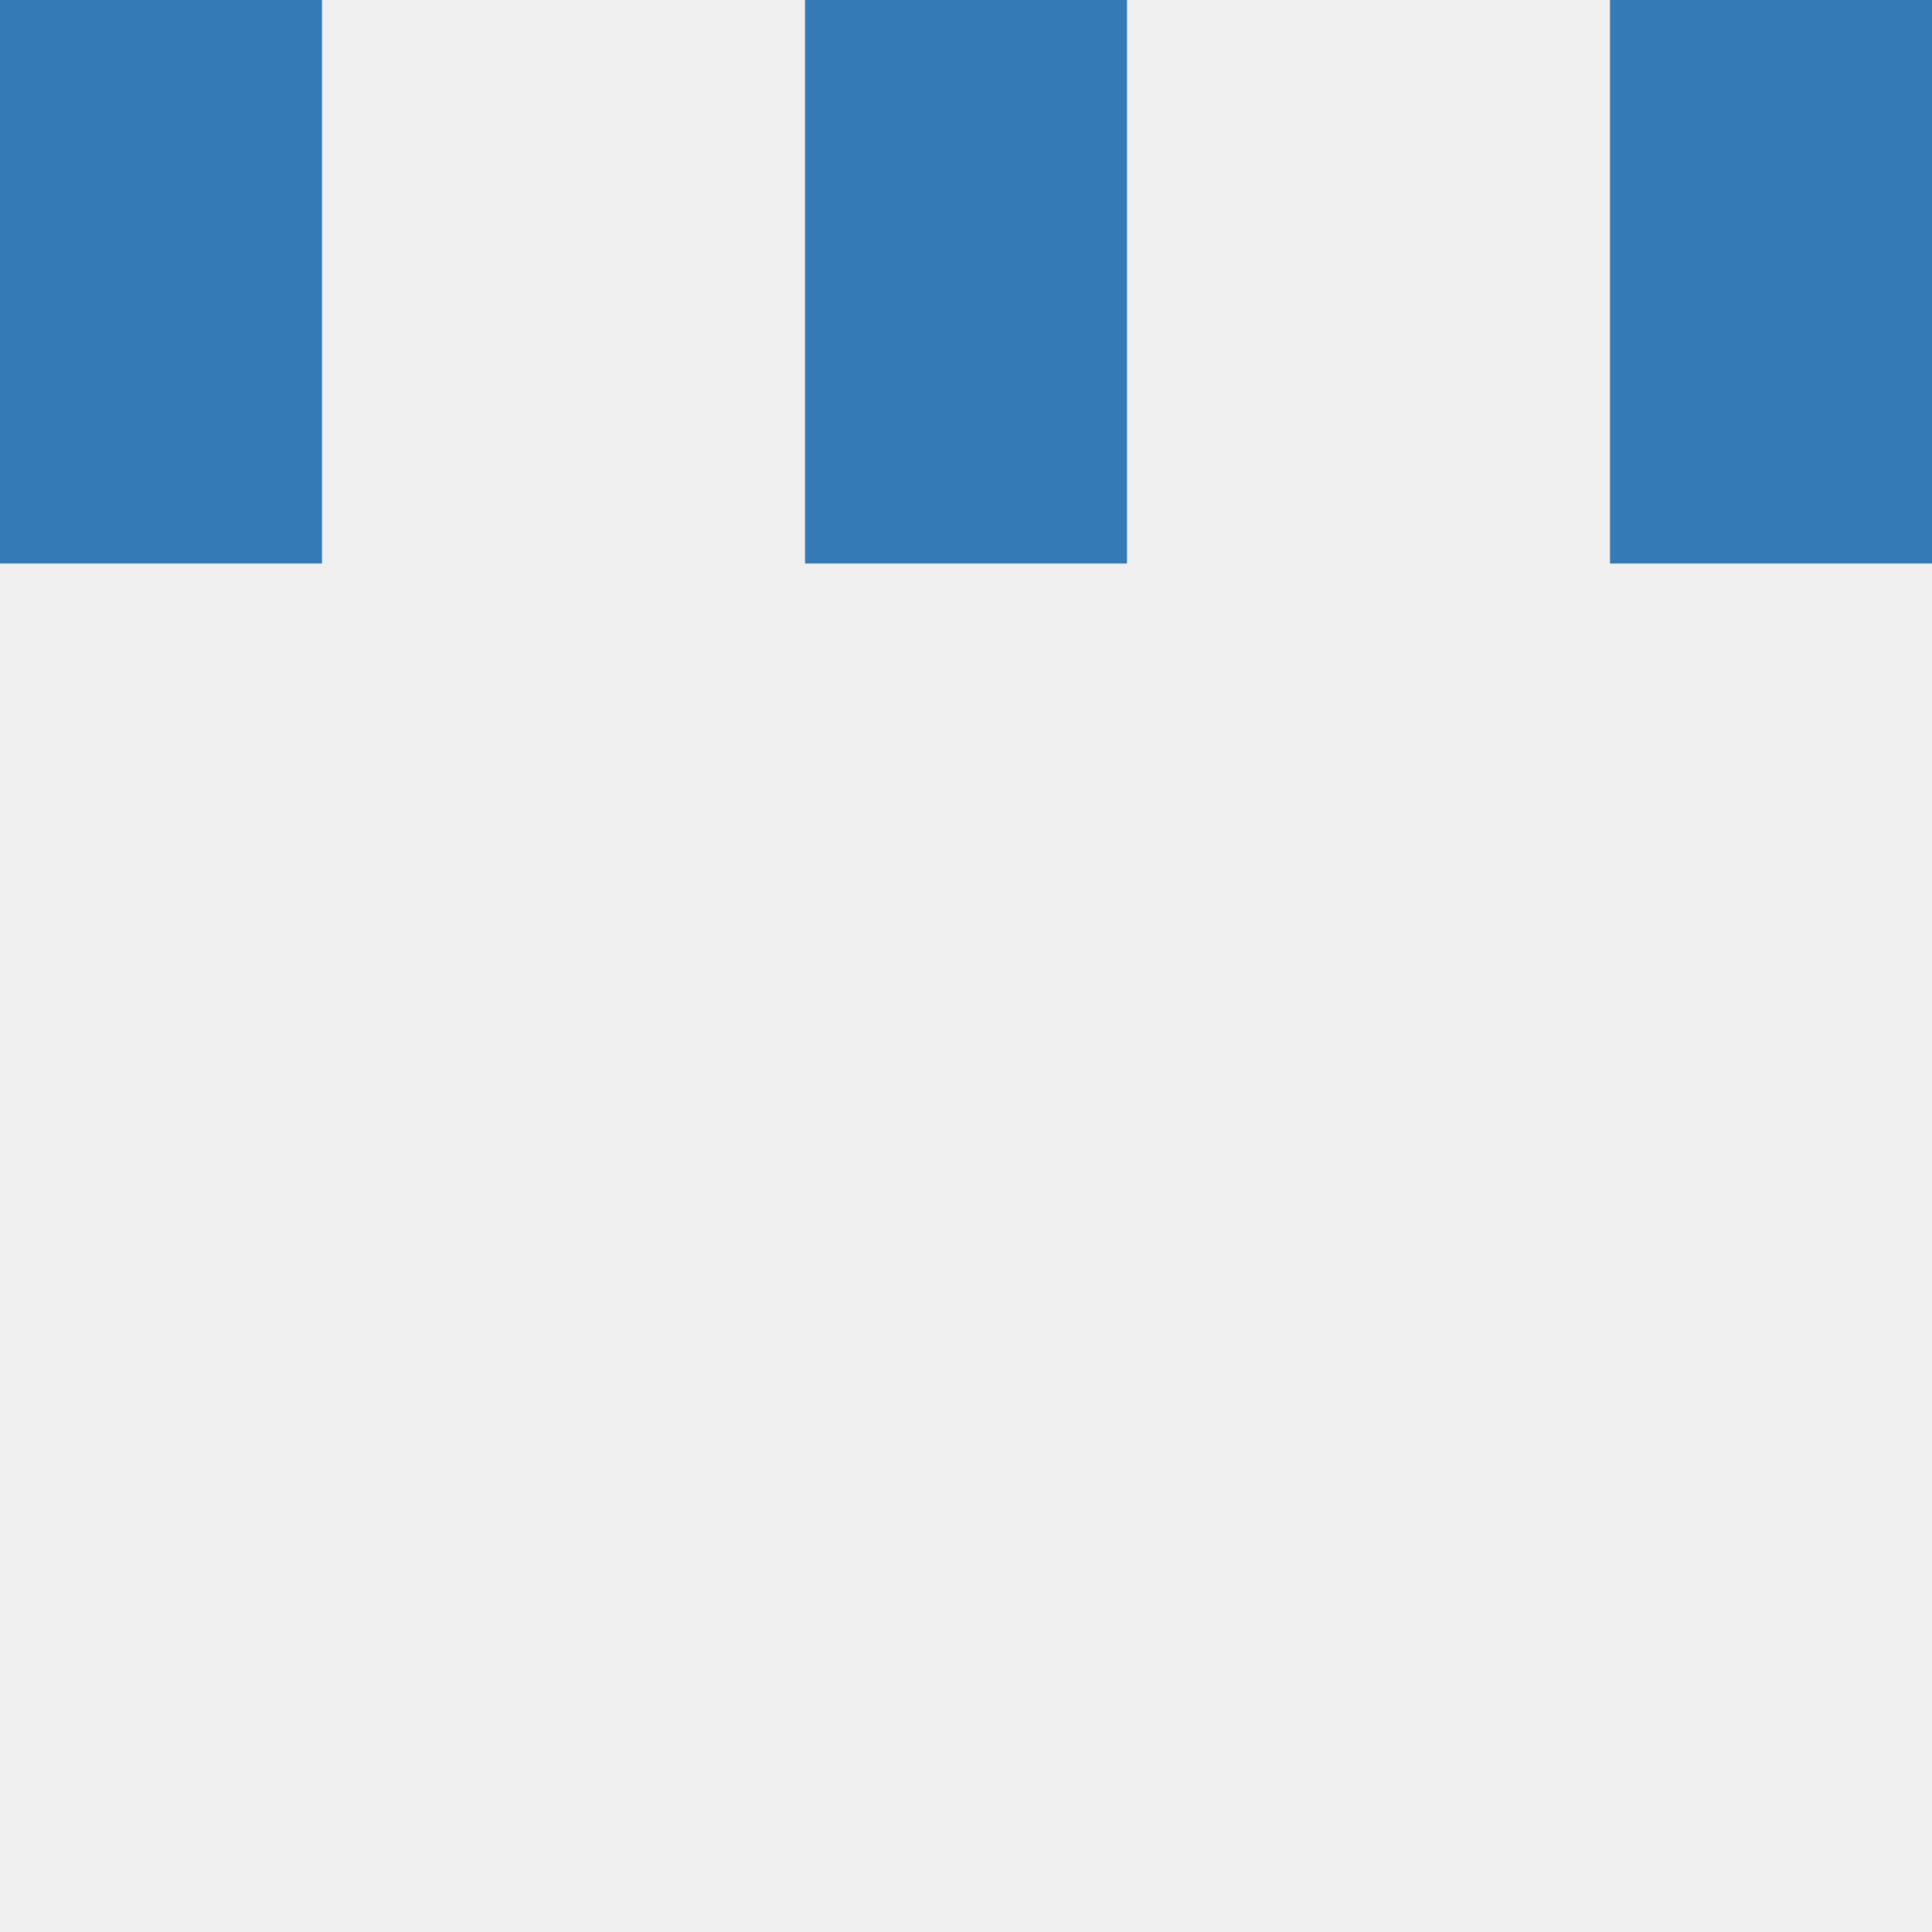
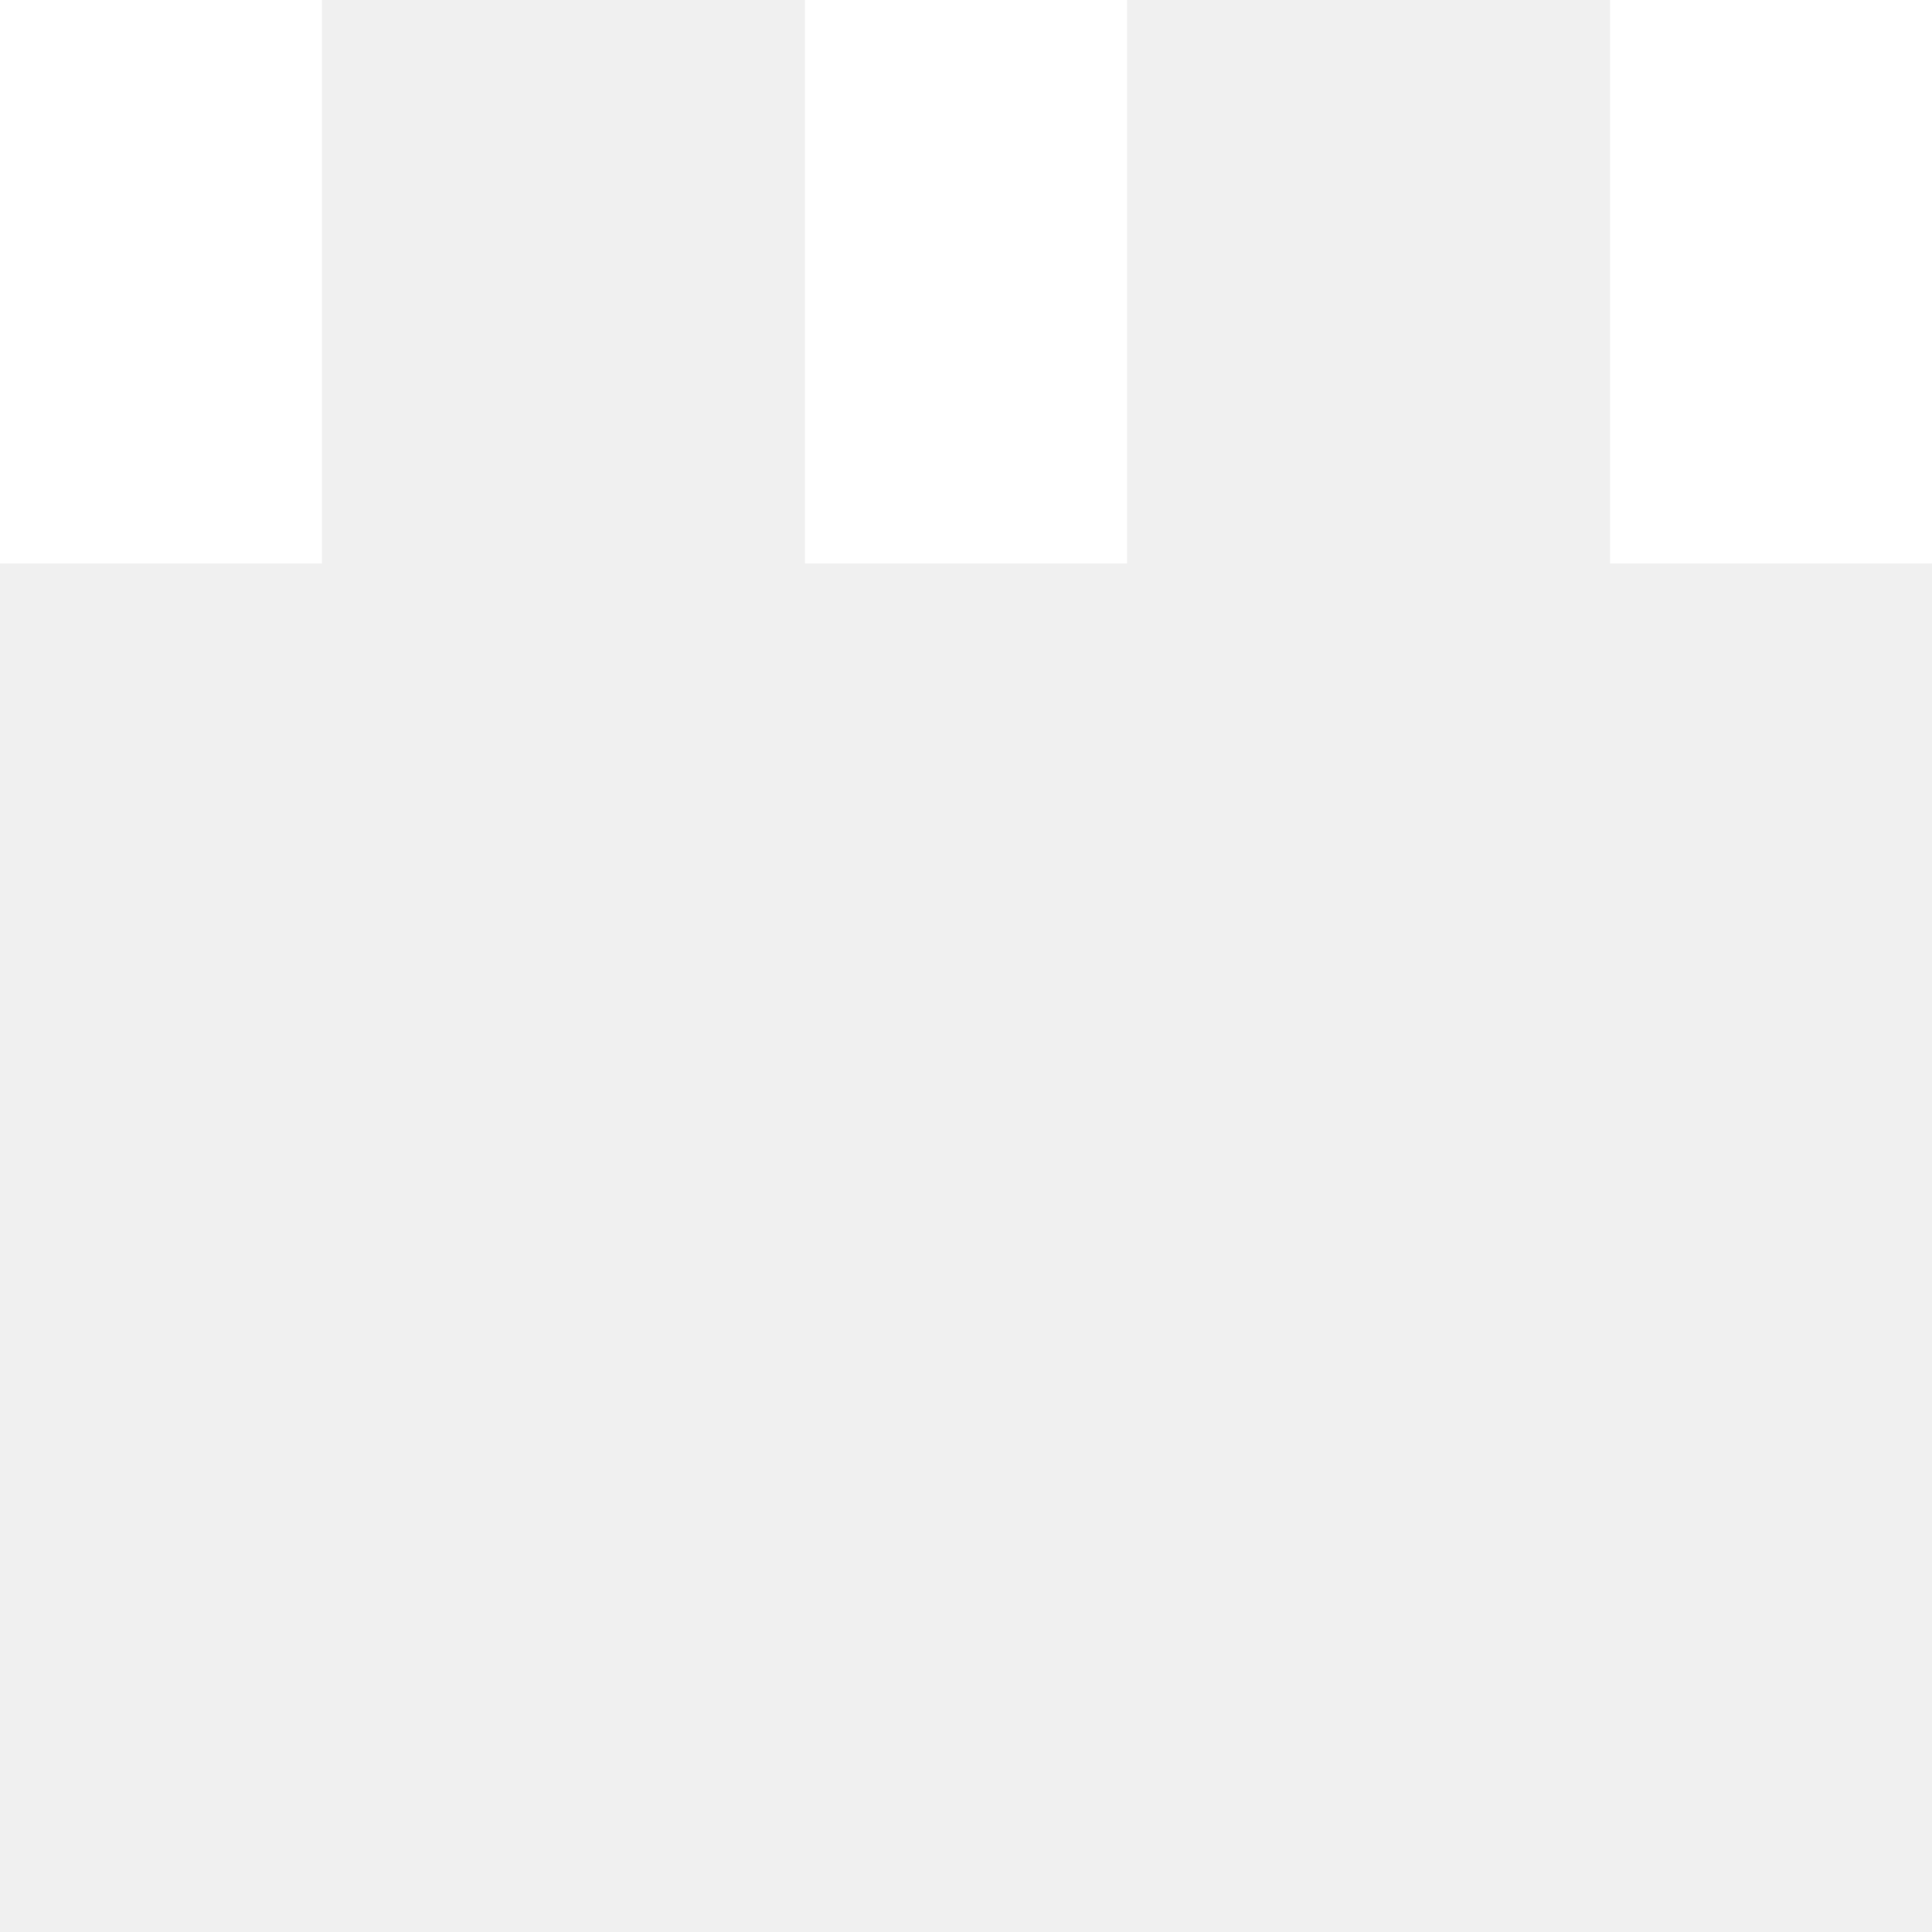
<svg xmlns="http://www.w3.org/2000/svg" version="1.1" id="Layer_1" x="0px" y="0px" width="24px" height="24px" viewBox="0 0 24 24" style="enable-background:new 0 0 50 50;" xml:space="preserve">
-   <rect x="0" y="0" width="4" height="7" fill="#337ab7">
+   <rect x="0" y="0" width="4" height="7" fill="#fff">
    <animateTransform attributeType="xml" attributeName="transform" type="scale" values="1,1; 1,3; 1,1" begin="0s" dur="0.6s" repeatCount="indefinite" />
  </rect>
-   <rect x="10" y="0" width="4" height="7" fill="#337ab7">
+   <rect x="10" y="0" width="4" height="7" fill="#fff">
    <animateTransform attributeType="xml" attributeName="transform" type="scale" values="1,1; 1,3; 1,1" begin="0.2s" dur="0.6s" repeatCount="indefinite" />
  </rect>
-   <rect x="20" y="0" width="4" height="7" fill="#337ab7">
+   <rect x="20" y="0" width="4" height="7" fill="#fff">
    <animateTransform attributeType="xml" attributeName="transform" type="scale" values="1,1; 1,3; 1,1" begin="0.4s" dur="0.6s" repeatCount="indefinite" />
  </rect>
</svg>
